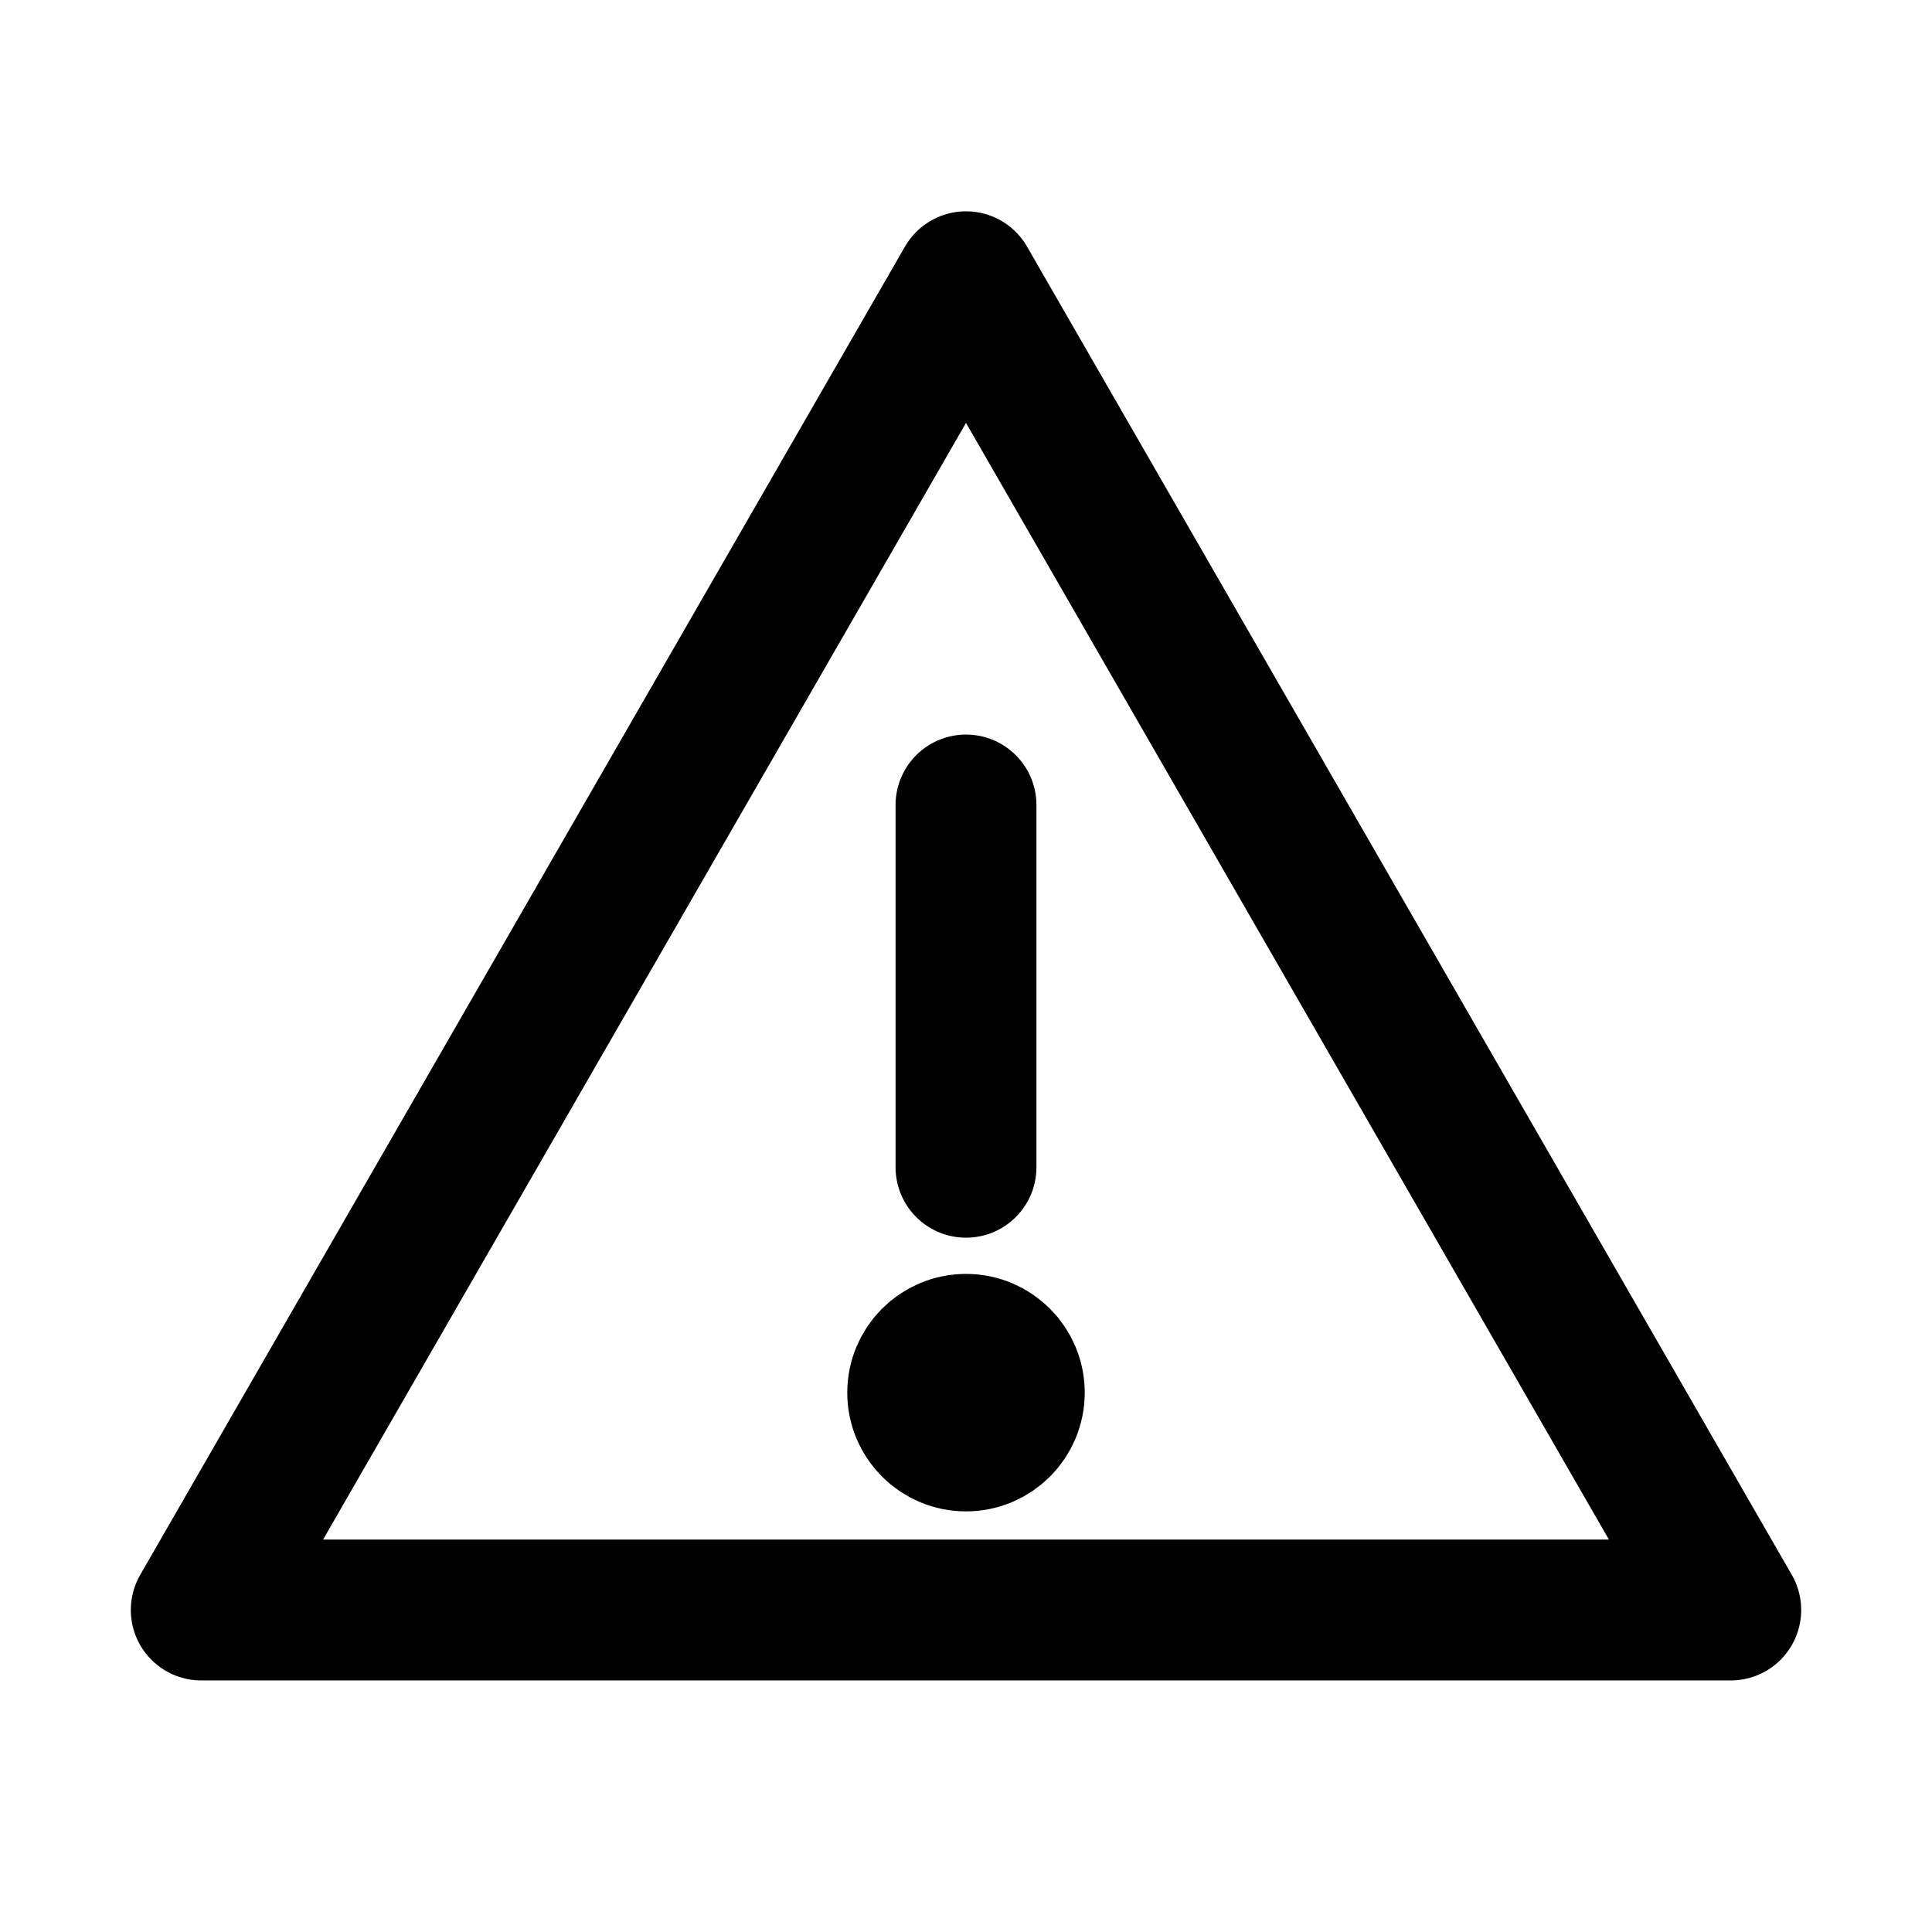
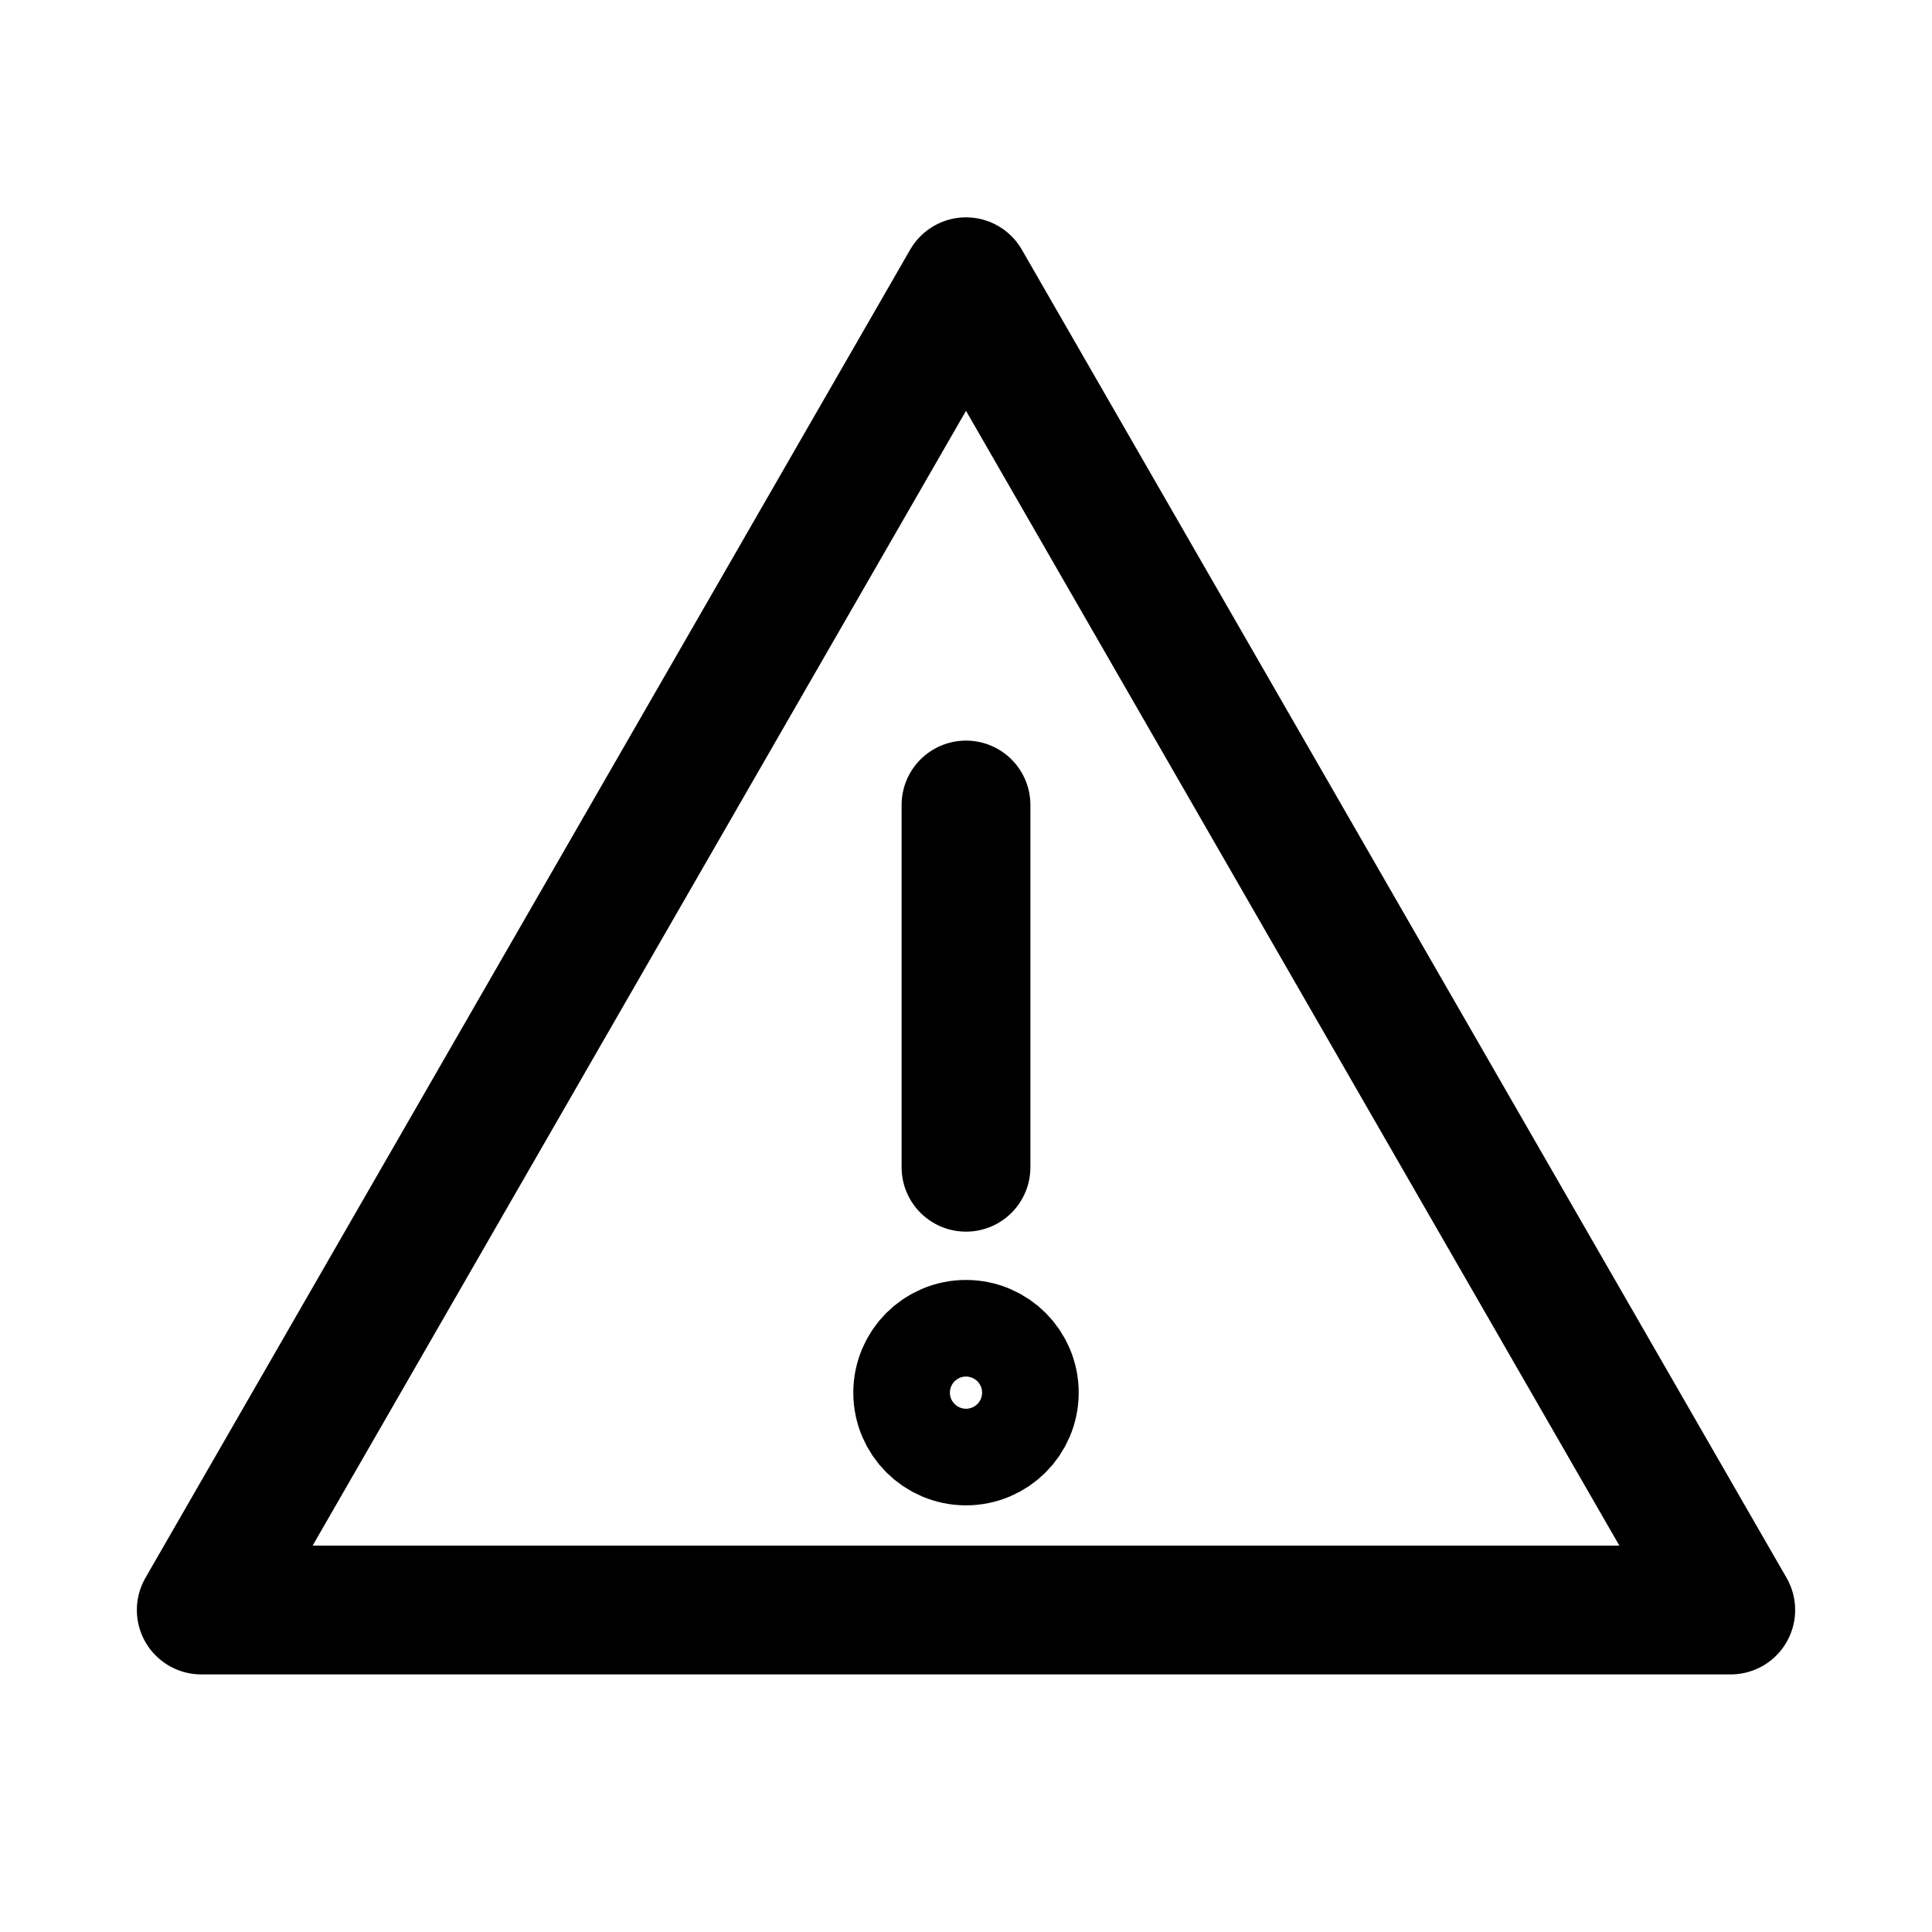
- <svg xmlns="http://www.w3.org/2000/svg" width="24" height="24" viewBox="0 0 24 24" fill="none" stroke="currentColor" stroke-width="1.75" stroke-linecap="round" stroke-linejoin="round">
+ <svg xmlns="http://www.w3.org/2000/svg" width="24" height="24" viewBox="0 0 24 24" fill="none" stroke="currentColor" stroke-width="1.6" stroke-linecap="round" stroke-linejoin="round">
  <path d="M12 3.5L21.5 20h-19z" />
  <path d="M12 10v4.5" />
-   <circle cx="12" cy="17.3" r=".6" fill="currentColor" />
+   <circle cx="12" cy="17.3" r=".6" fill="accentColor" />
</svg>
